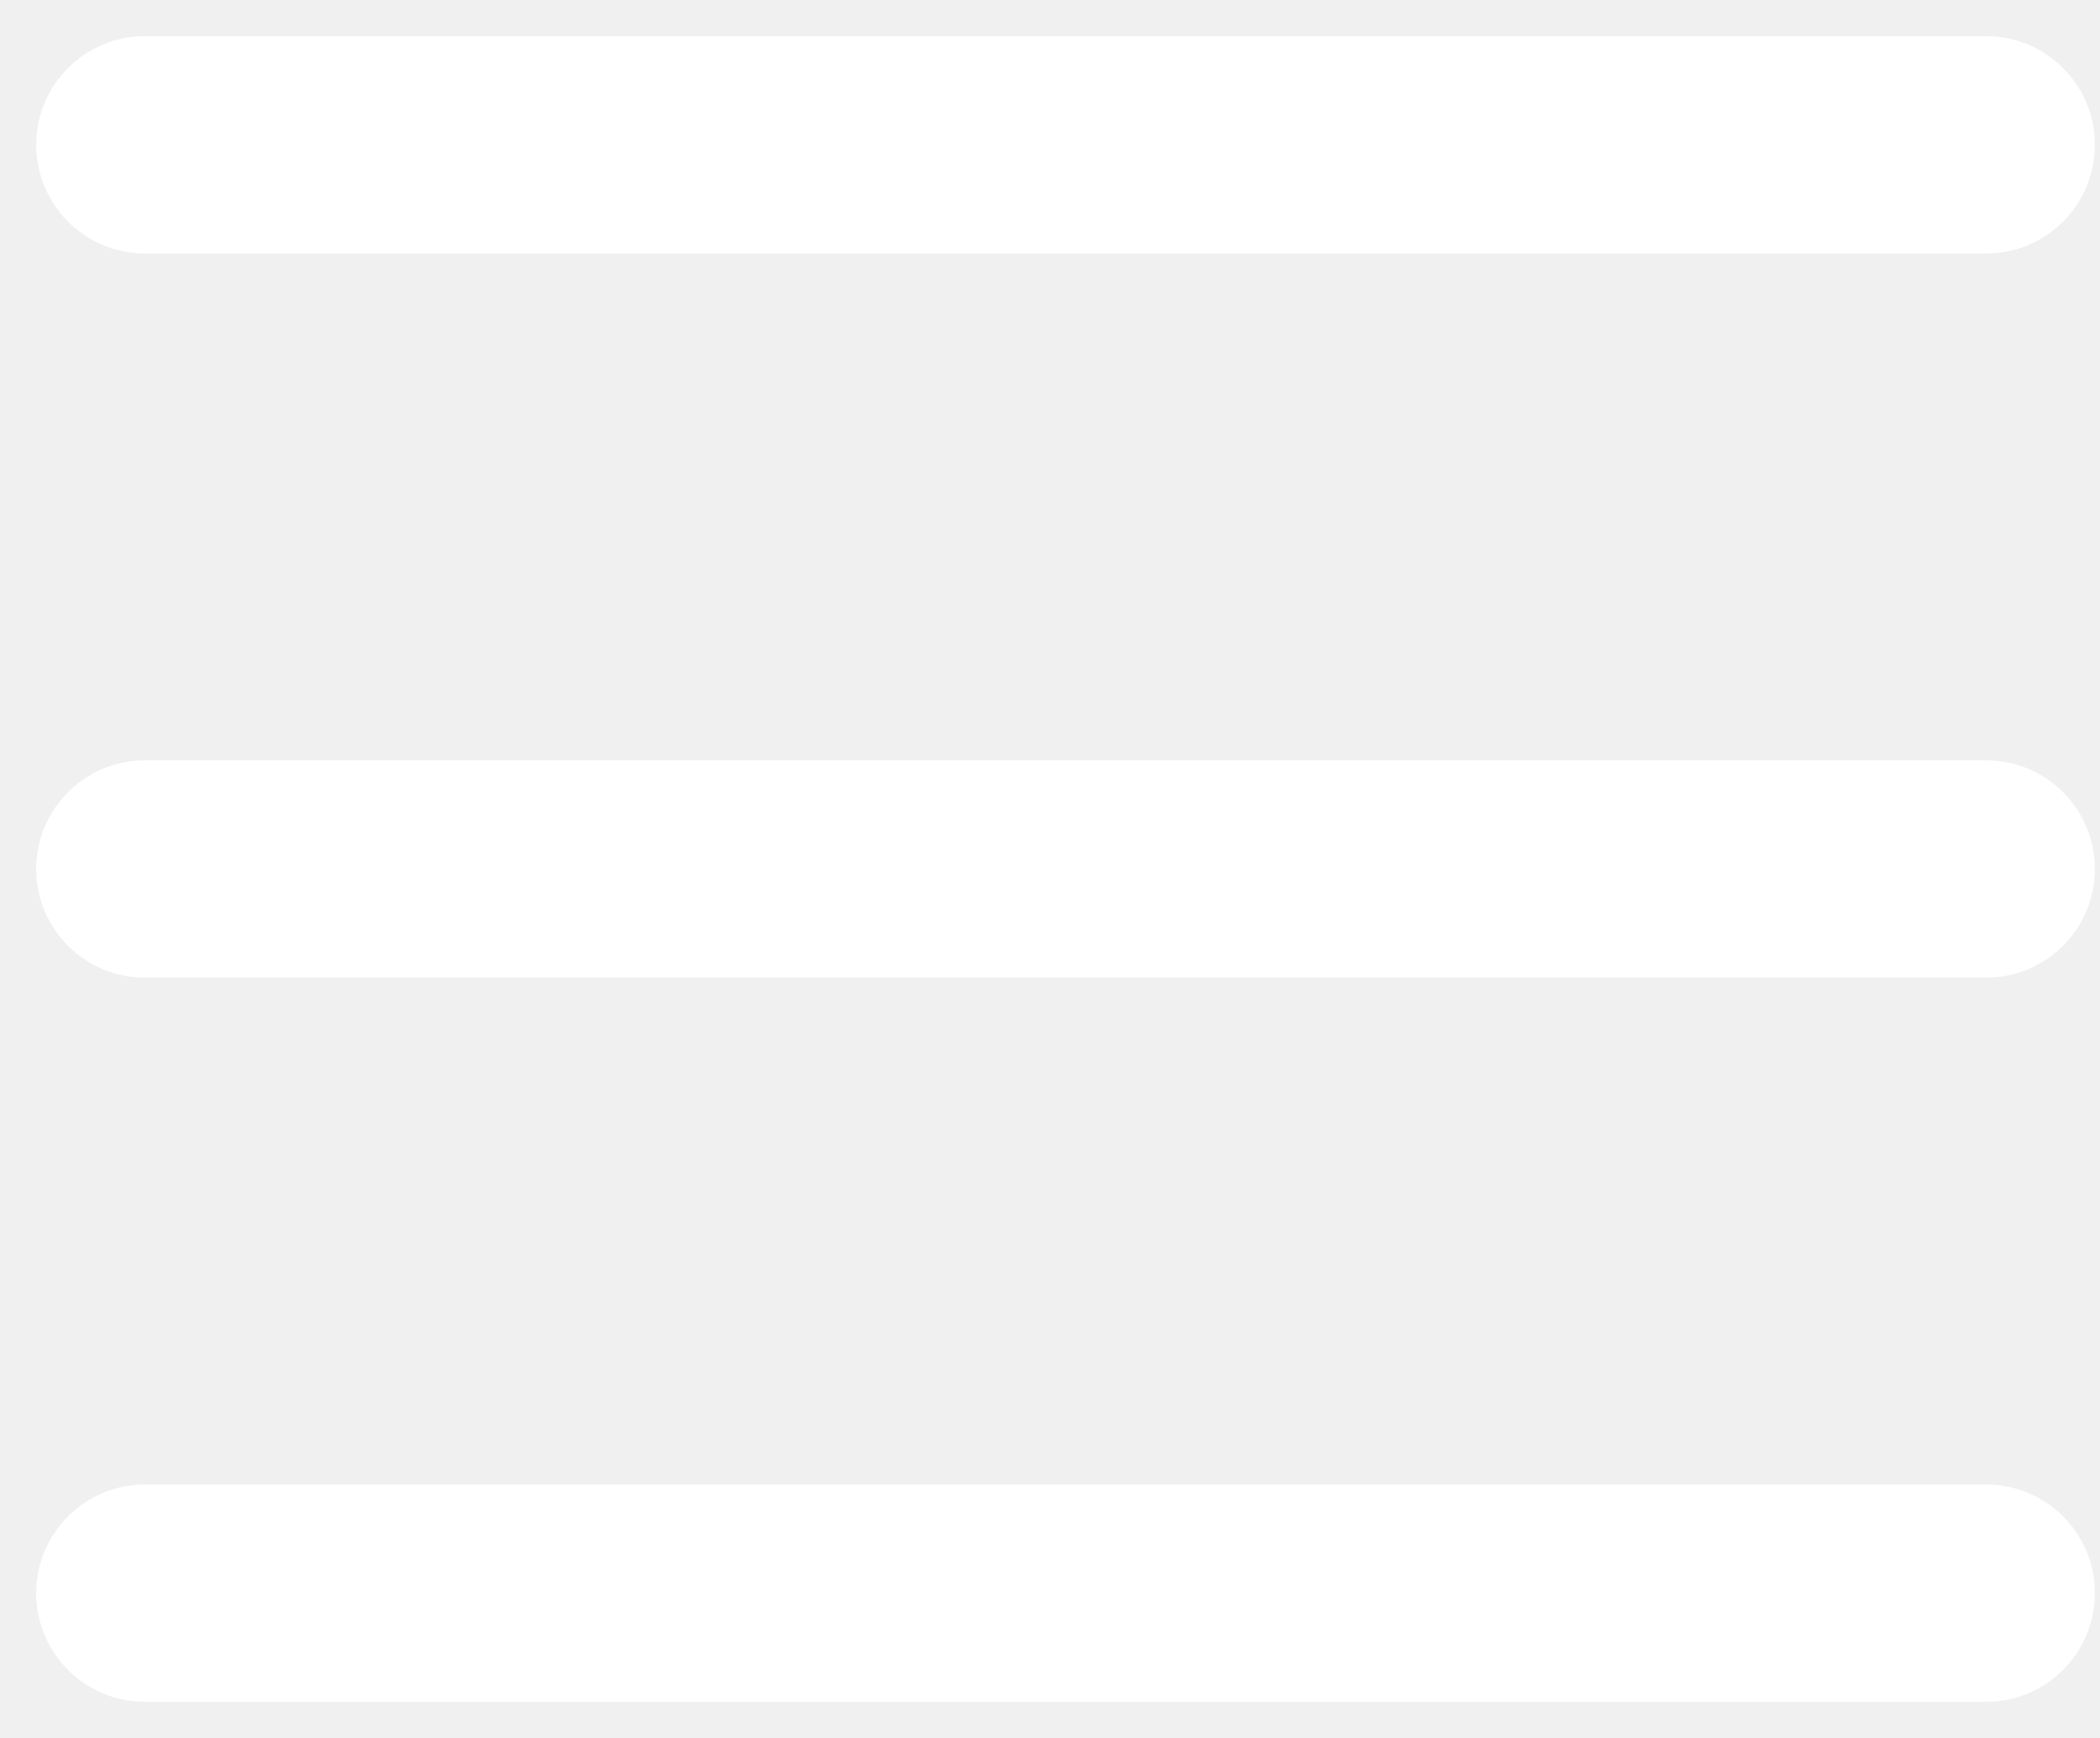
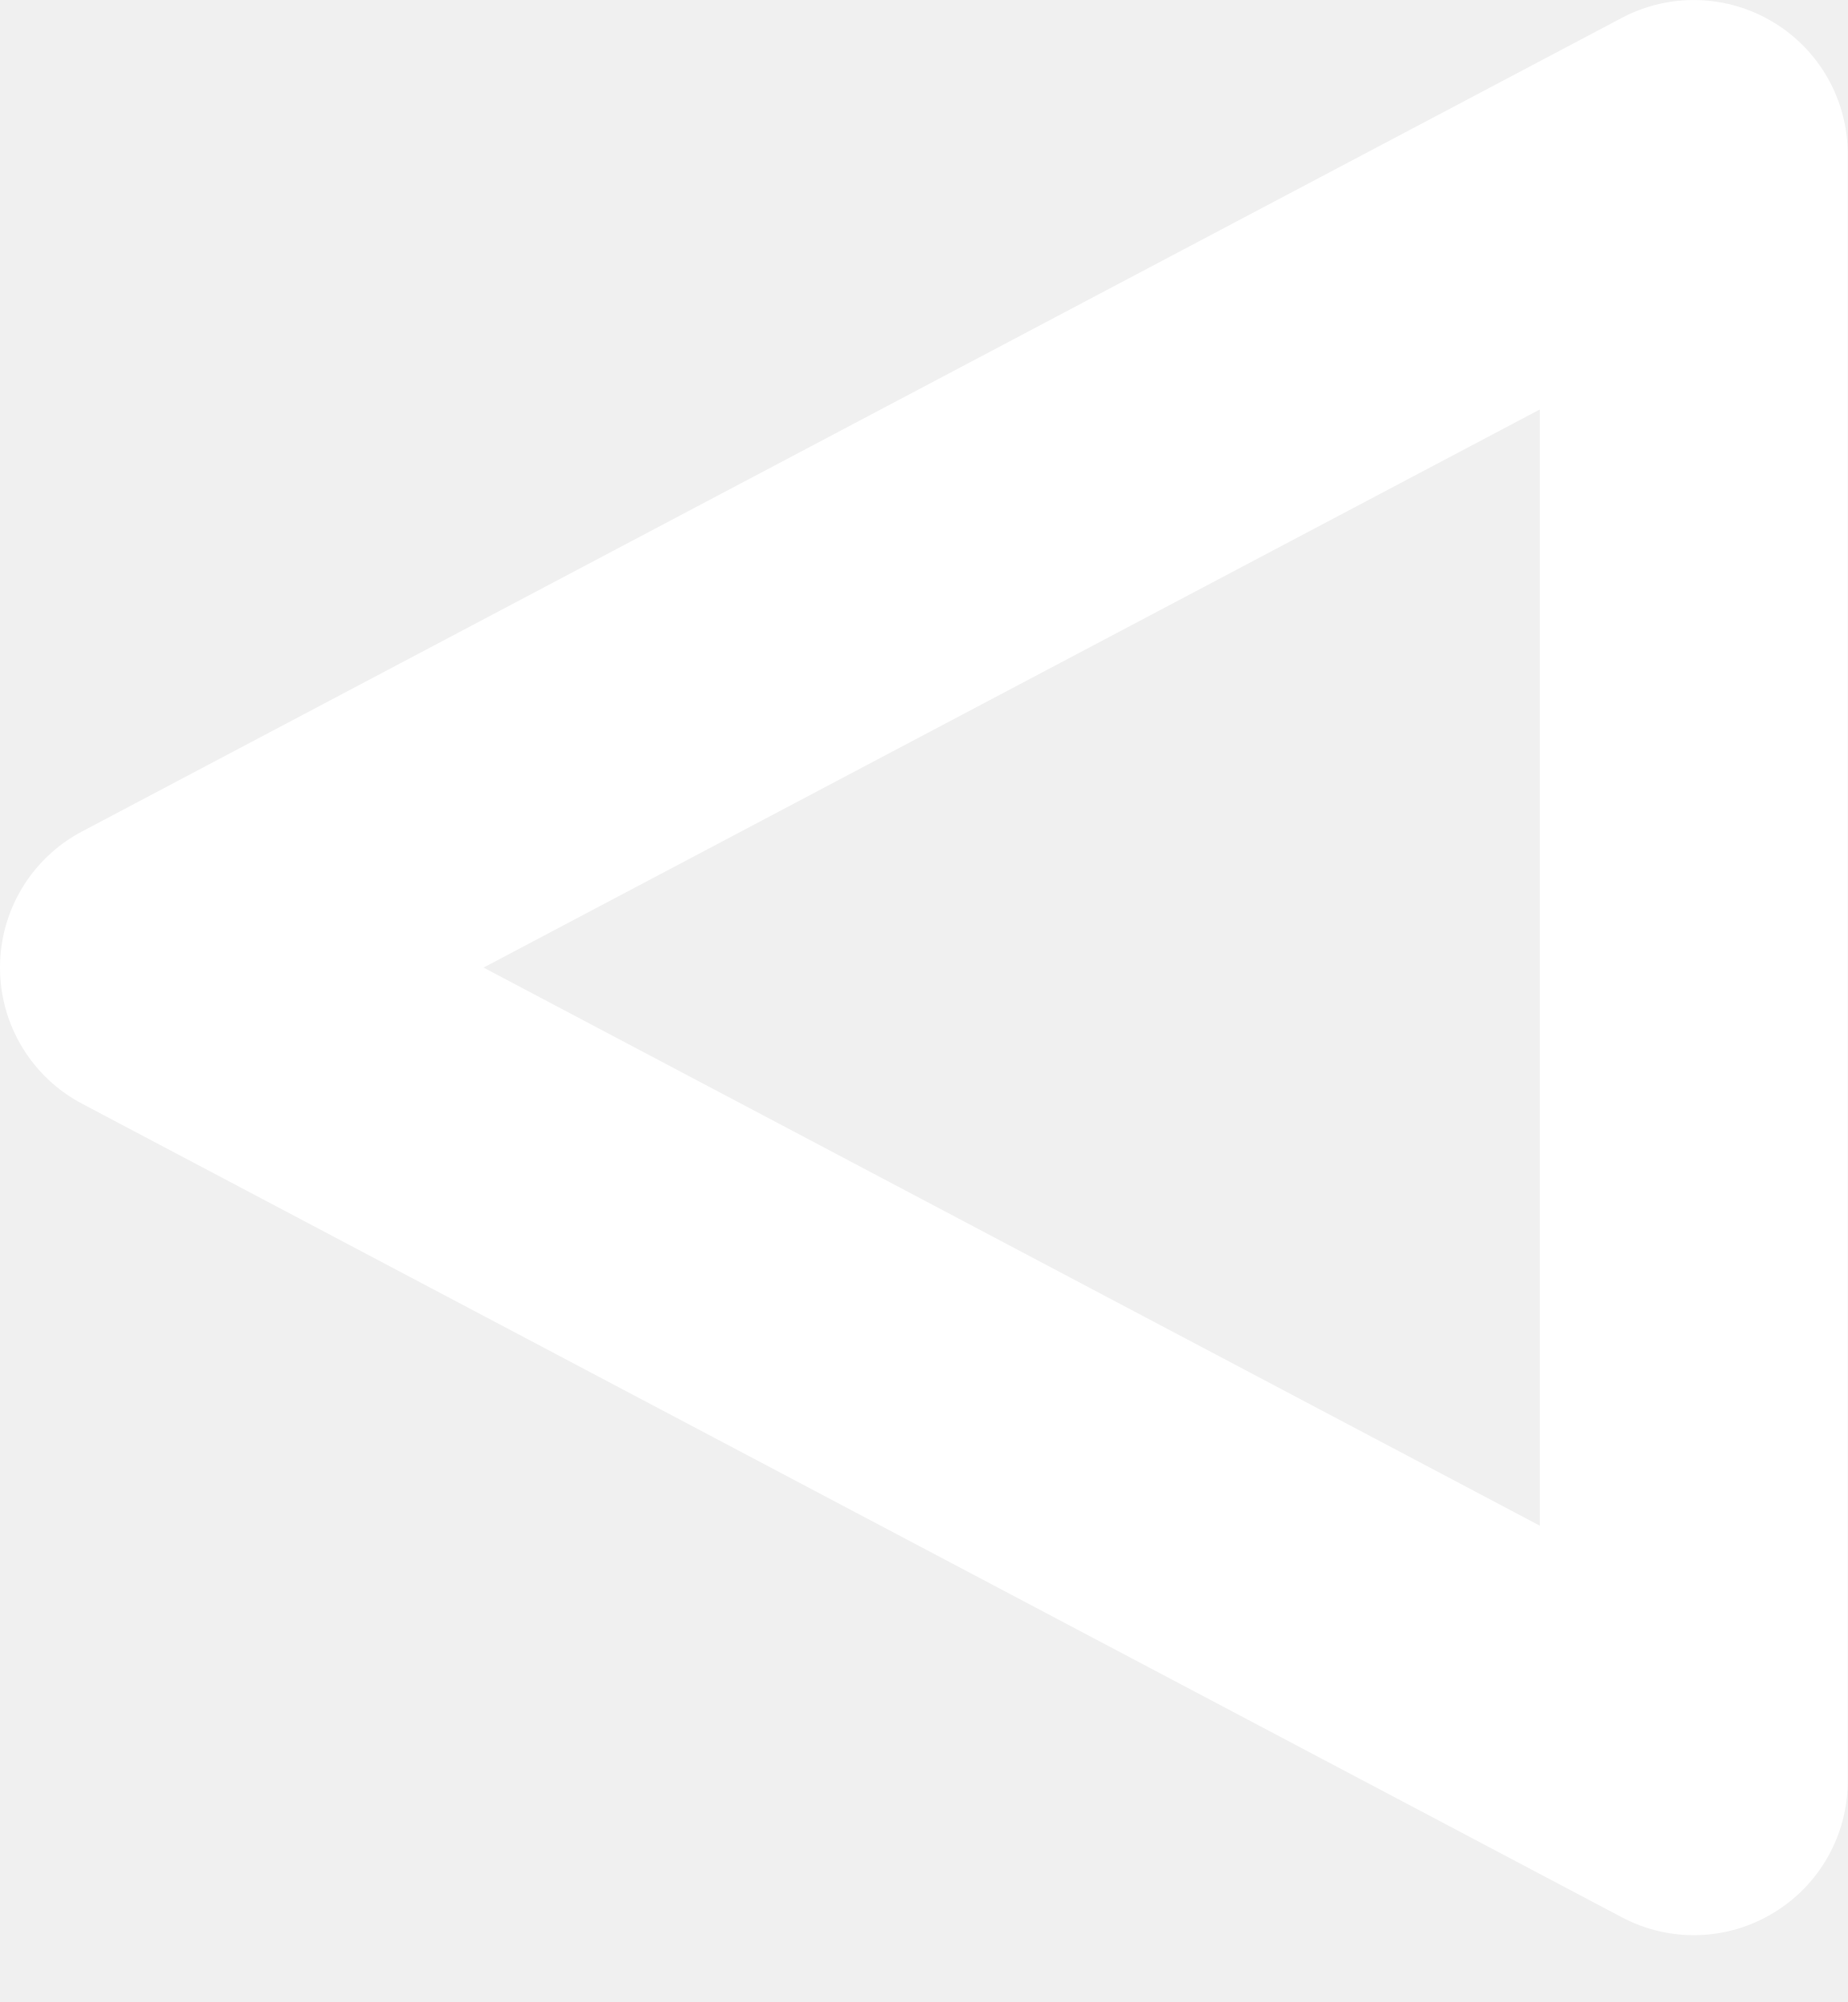
- <svg xmlns="http://www.w3.org/2000/svg" width="29" height="24" viewBox="0 0 29 24" fill="none">
-   <path d="M2 0.5C1.172 0.5 0.5 1.172 0.5 2C0.5 2.828 1.172 3.5 2 3.5V0.5ZM27.429 3.5C28.257 3.5 28.929 2.828 28.929 2C28.929 1.172 28.257 0.5 27.429 0.5V3.5ZM2 10.5C1.172 10.5 0.5 11.172 0.5 12C0.5 12.828 1.172 13.5 2 13.5V10.5ZM27.429 13.5C28.257 13.5 28.929 12.828 28.929 12C28.929 11.172 28.257 10.5 27.429 10.5V13.5ZM2 20.5C1.172 20.5 0.5 21.172 0.5 22C0.5 22.828 1.172 23.5 2 23.5V20.5ZM27.429 23.5C28.257 23.5 28.929 22.828 28.929 22C28.929 21.172 28.257 20.5 27.429 20.5V23.5ZM2 3.5H27.429V0.5H2V3.5ZM2 13.5H27.429V10.5H2V13.5ZM2 23.5H27.429V20.5H2V23.5Z" fill="white" />
+ <svg xmlns="http://www.w3.org/2000/svg" width="12" height="13" viewBox="0 0 12 13" fill="none">
+   <path d="M1 6.283L0.533 5.399C0.205 5.572 0 5.912 0 6.283C0 6.654 0.205 6.994 0.533 7.167L1 6.283ZM11 1H12C12 0.649 11.816 0.324 11.516 0.144C11.216 -0.037 10.843 -0.048 10.533 0.116L11 1ZM11 11.566L10.533 12.45C10.843 12.614 11.216 12.604 11.516 12.422C11.816 12.242 12 11.917 12 11.566H11ZM1.467 7.167L11.467 1.884L10.533 0.116L0.533 5.399L1.467 7.167ZM10 1V11.566H12V1H10ZM0.533 7.167L10.533 12.45L11.467 10.682L1.467 5.399L0.533 7.167Z" fill="white" />
</svg>
